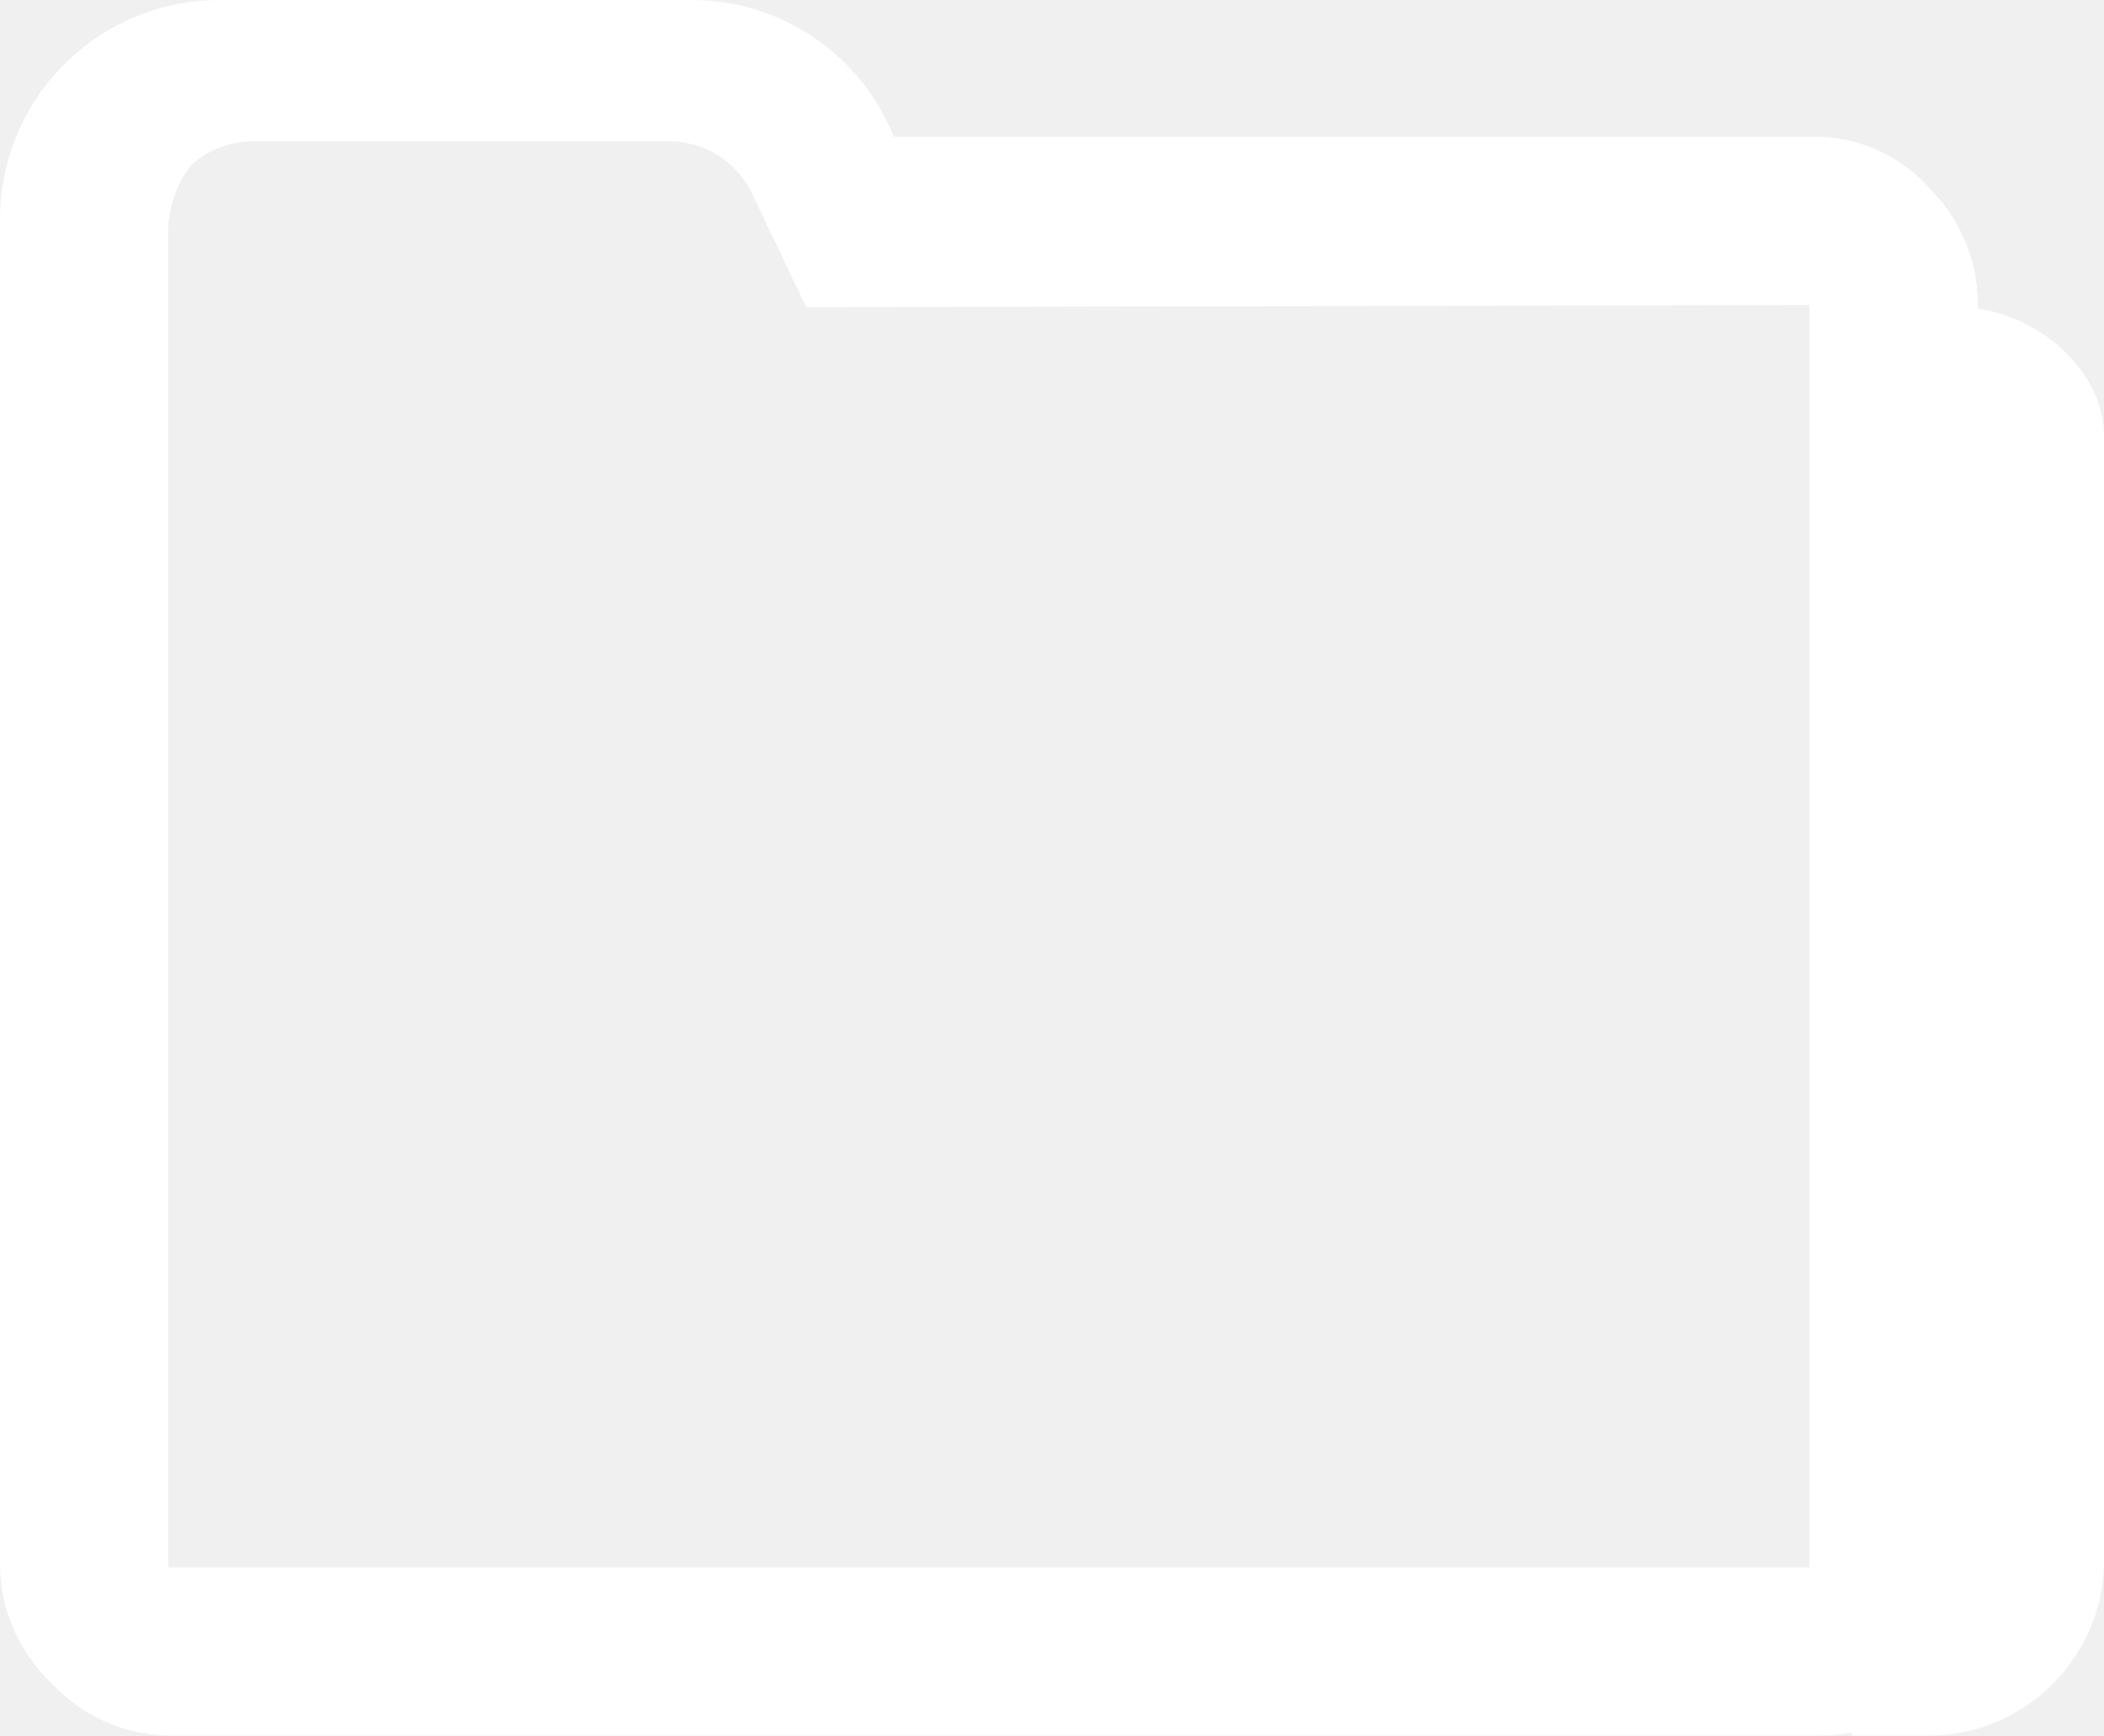
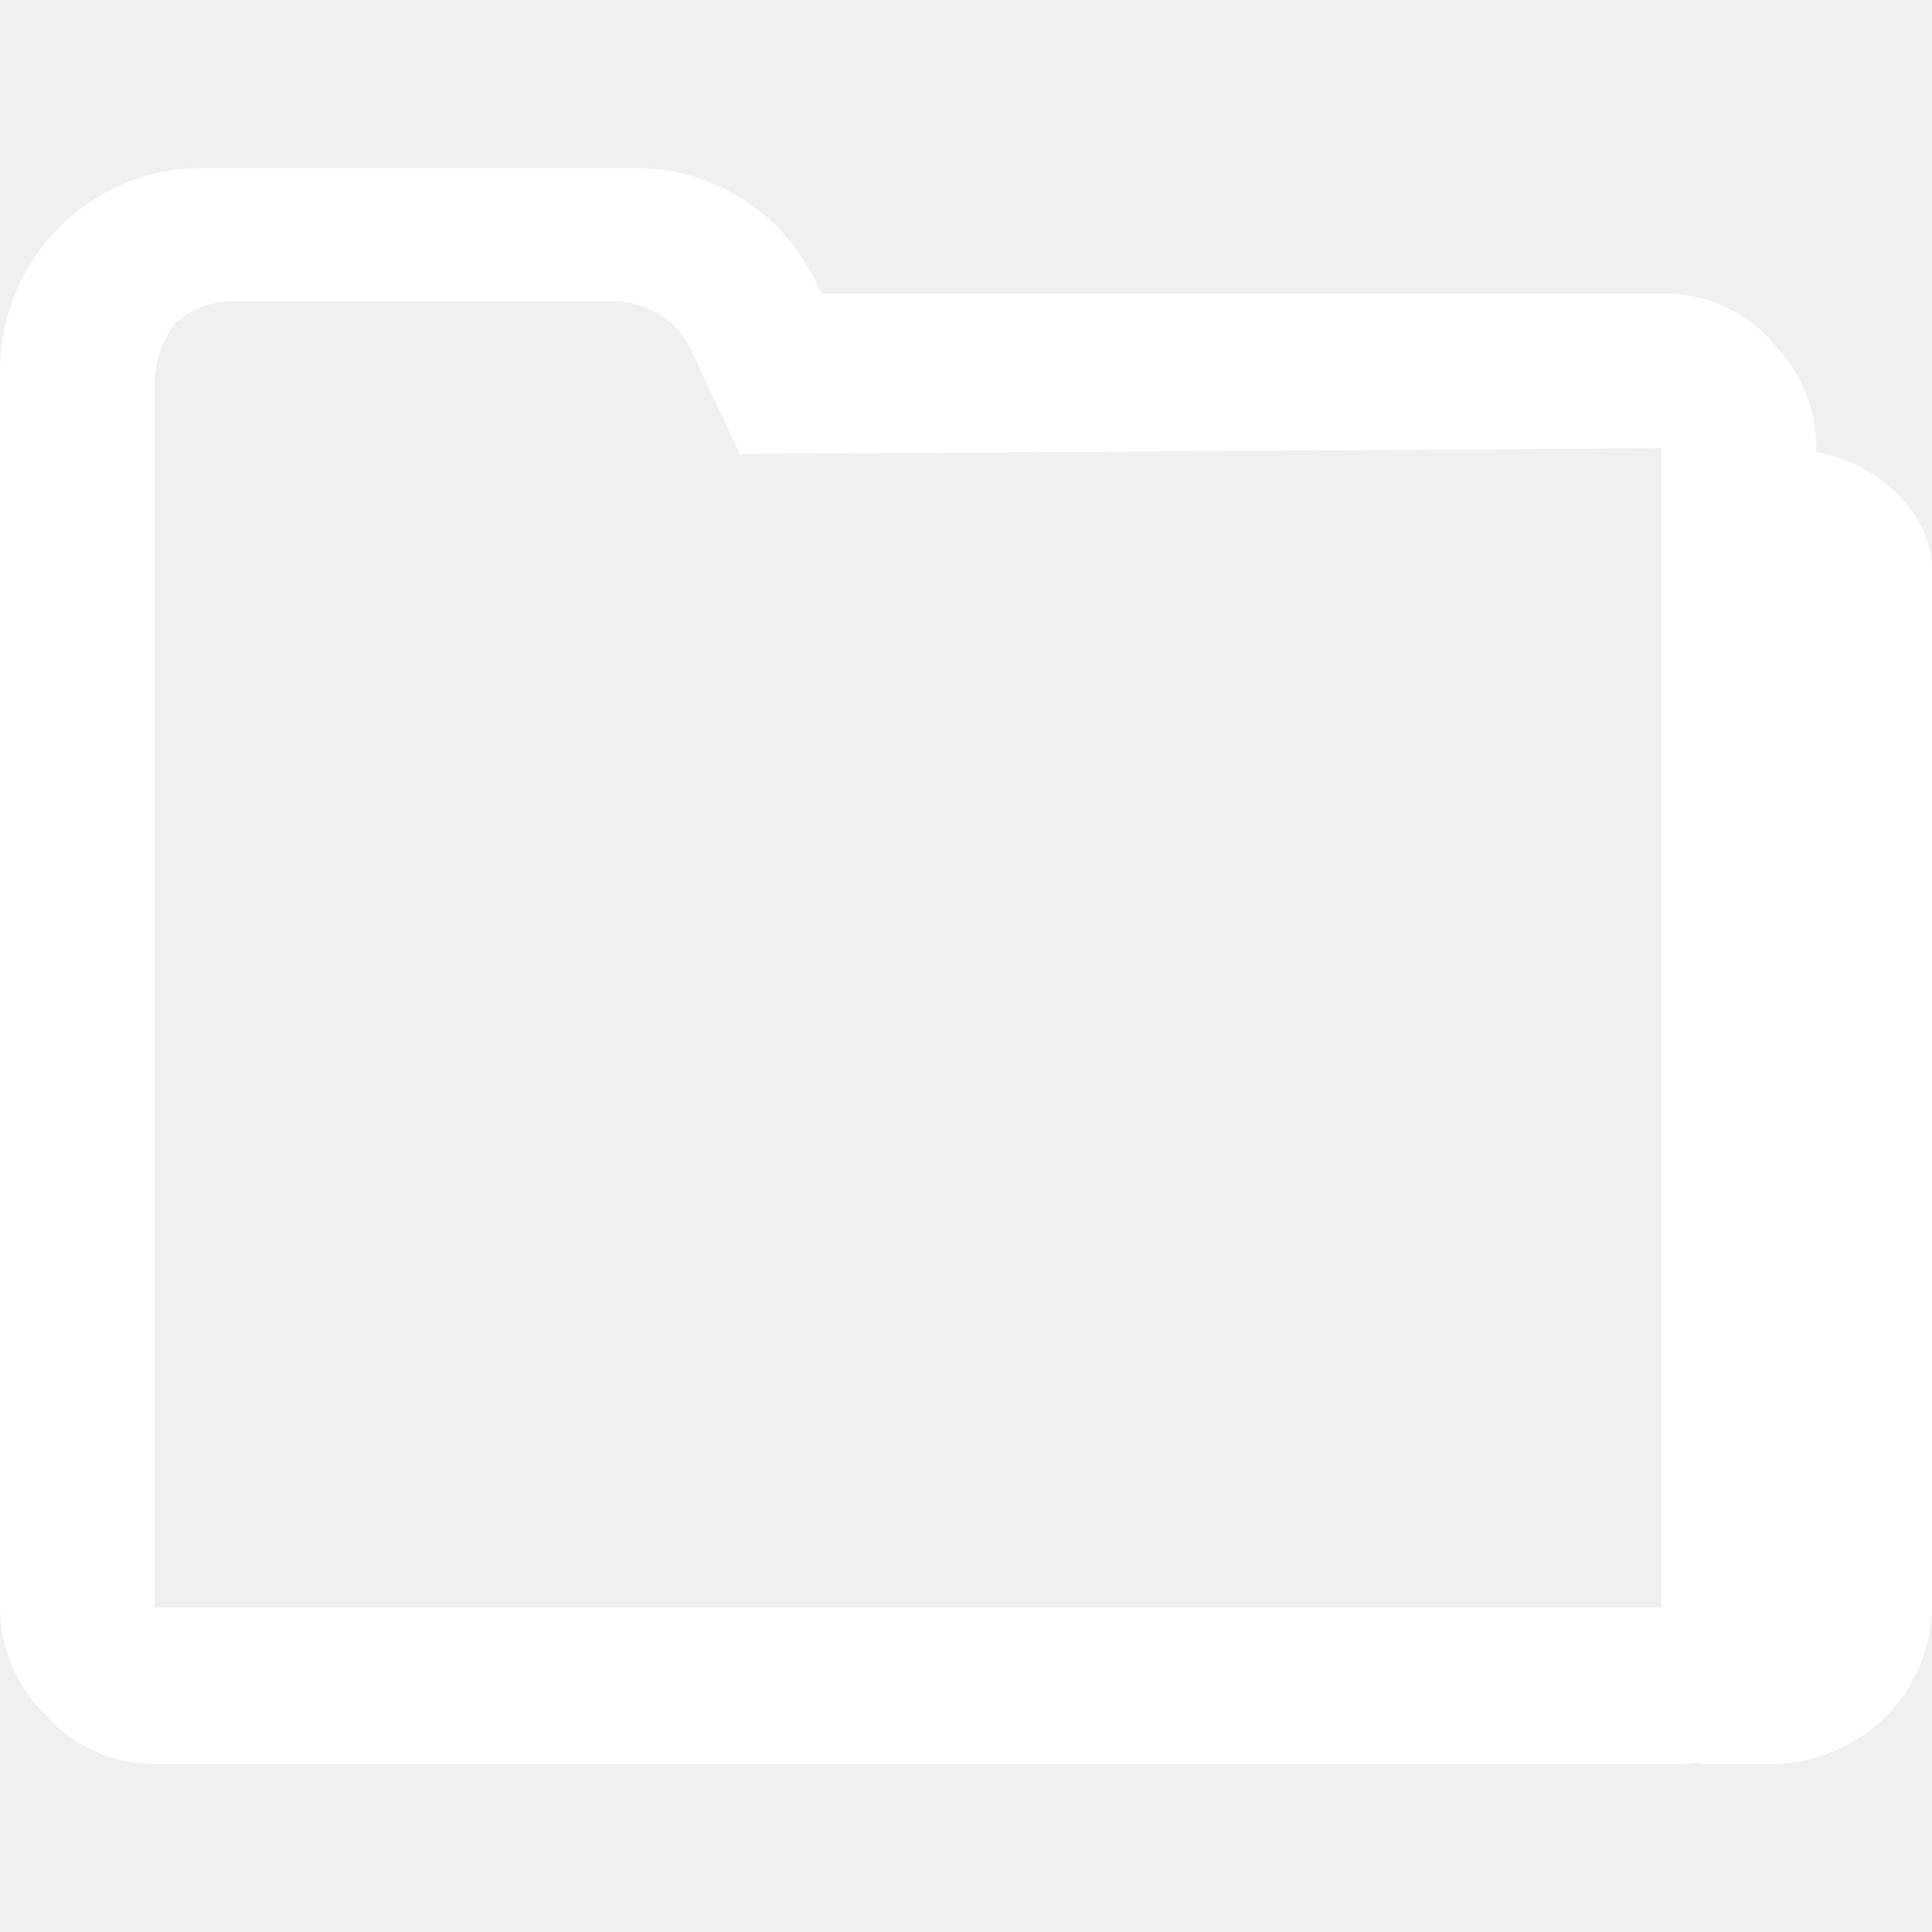
- <svg xmlns="http://www.w3.org/2000/svg" viewBox="0 0 100 82.5">
-   <defs>
-     <style>.cls-1{fill:#fff;}</style>
-   </defs>
-   <g id="Layer_2" data-name="Layer 2">
+ <svg xmlns="http://www.w3.org/2000/svg" version="1.1" id="Layer_1" x="0px" y="0px" viewBox="0 0 100 100" style="enable-background:new 0 0 100 100;" xml:space="preserve">
+   <style type="text/css">
+ 	.st0{fill:#FFFFFF;}
+ </style>
+   <g id="Layer_2_1_">
    <g id="BaseLayer">
-       <path class="cls-1" d="M94,14.67v.12a7.79,7.79,0,0,0-2.18-5.72A7.38,7.38,0,0,0,86.48,6.5h-44A10.34,10.34,0,0,0,32.92,0H10.44A10.43,10.43,0,0,0,0,10.44V14.6H0c0,.06,0,.13,0,.19v59.6A7.8,7.8,0,0,0,2.44,80,7.73,7.73,0,0,0,8,82.5H86.48A7.8,7.8,0,0,0,88,82.36v.14h3.79A8.35,8.35,0,0,0,100,74.39V20.74C100,17.64,97,15.1,94,14.67ZM86,74.5H8V14.6H8V11.08A5.17,5.17,0,0,1,9.09,7.84,4.43,4.43,0,0,1,12,6.72h19.8a4.36,4.36,0,0,1,4,2.6l2.52,5.28L86,14.5Z" />
+       <path class="st0" d="M94,23.4v0.1c0.1-2.1-0.7-4.2-2.2-5.7c-1.3-1.6-3.3-2.5-5.3-2.6h-44c-1.6-3.9-5.3-6.5-9.6-6.5H10.4    C4.7,8.7,0,13.4,0,19.2c0,0,0,0,0,0v4.2l0,0c0,0.1,0,0.1,0,0.2v59.6c0,2.1,0.9,4.2,2.4,5.6c1.4,1.6,3.4,2.5,5.6,2.5h78.5    c0.5,0,1,0,1.5-0.1v0.1h3.8c4.5-0.1,8.1-3.6,8.2-8.1V29.5C100,26.4,97,23.9,94,23.4z M86,83.2H8V23.4l0,0v-3.5    c0-1.2,0.4-2.3,1.1-3.2c0.8-0.7,1.8-1.1,2.9-1.1h19.8c1.7,0,3.3,1,4,2.6l2.5,5.3L86,23.2V83.2z" />
    </g>
  </g>
</svg>
